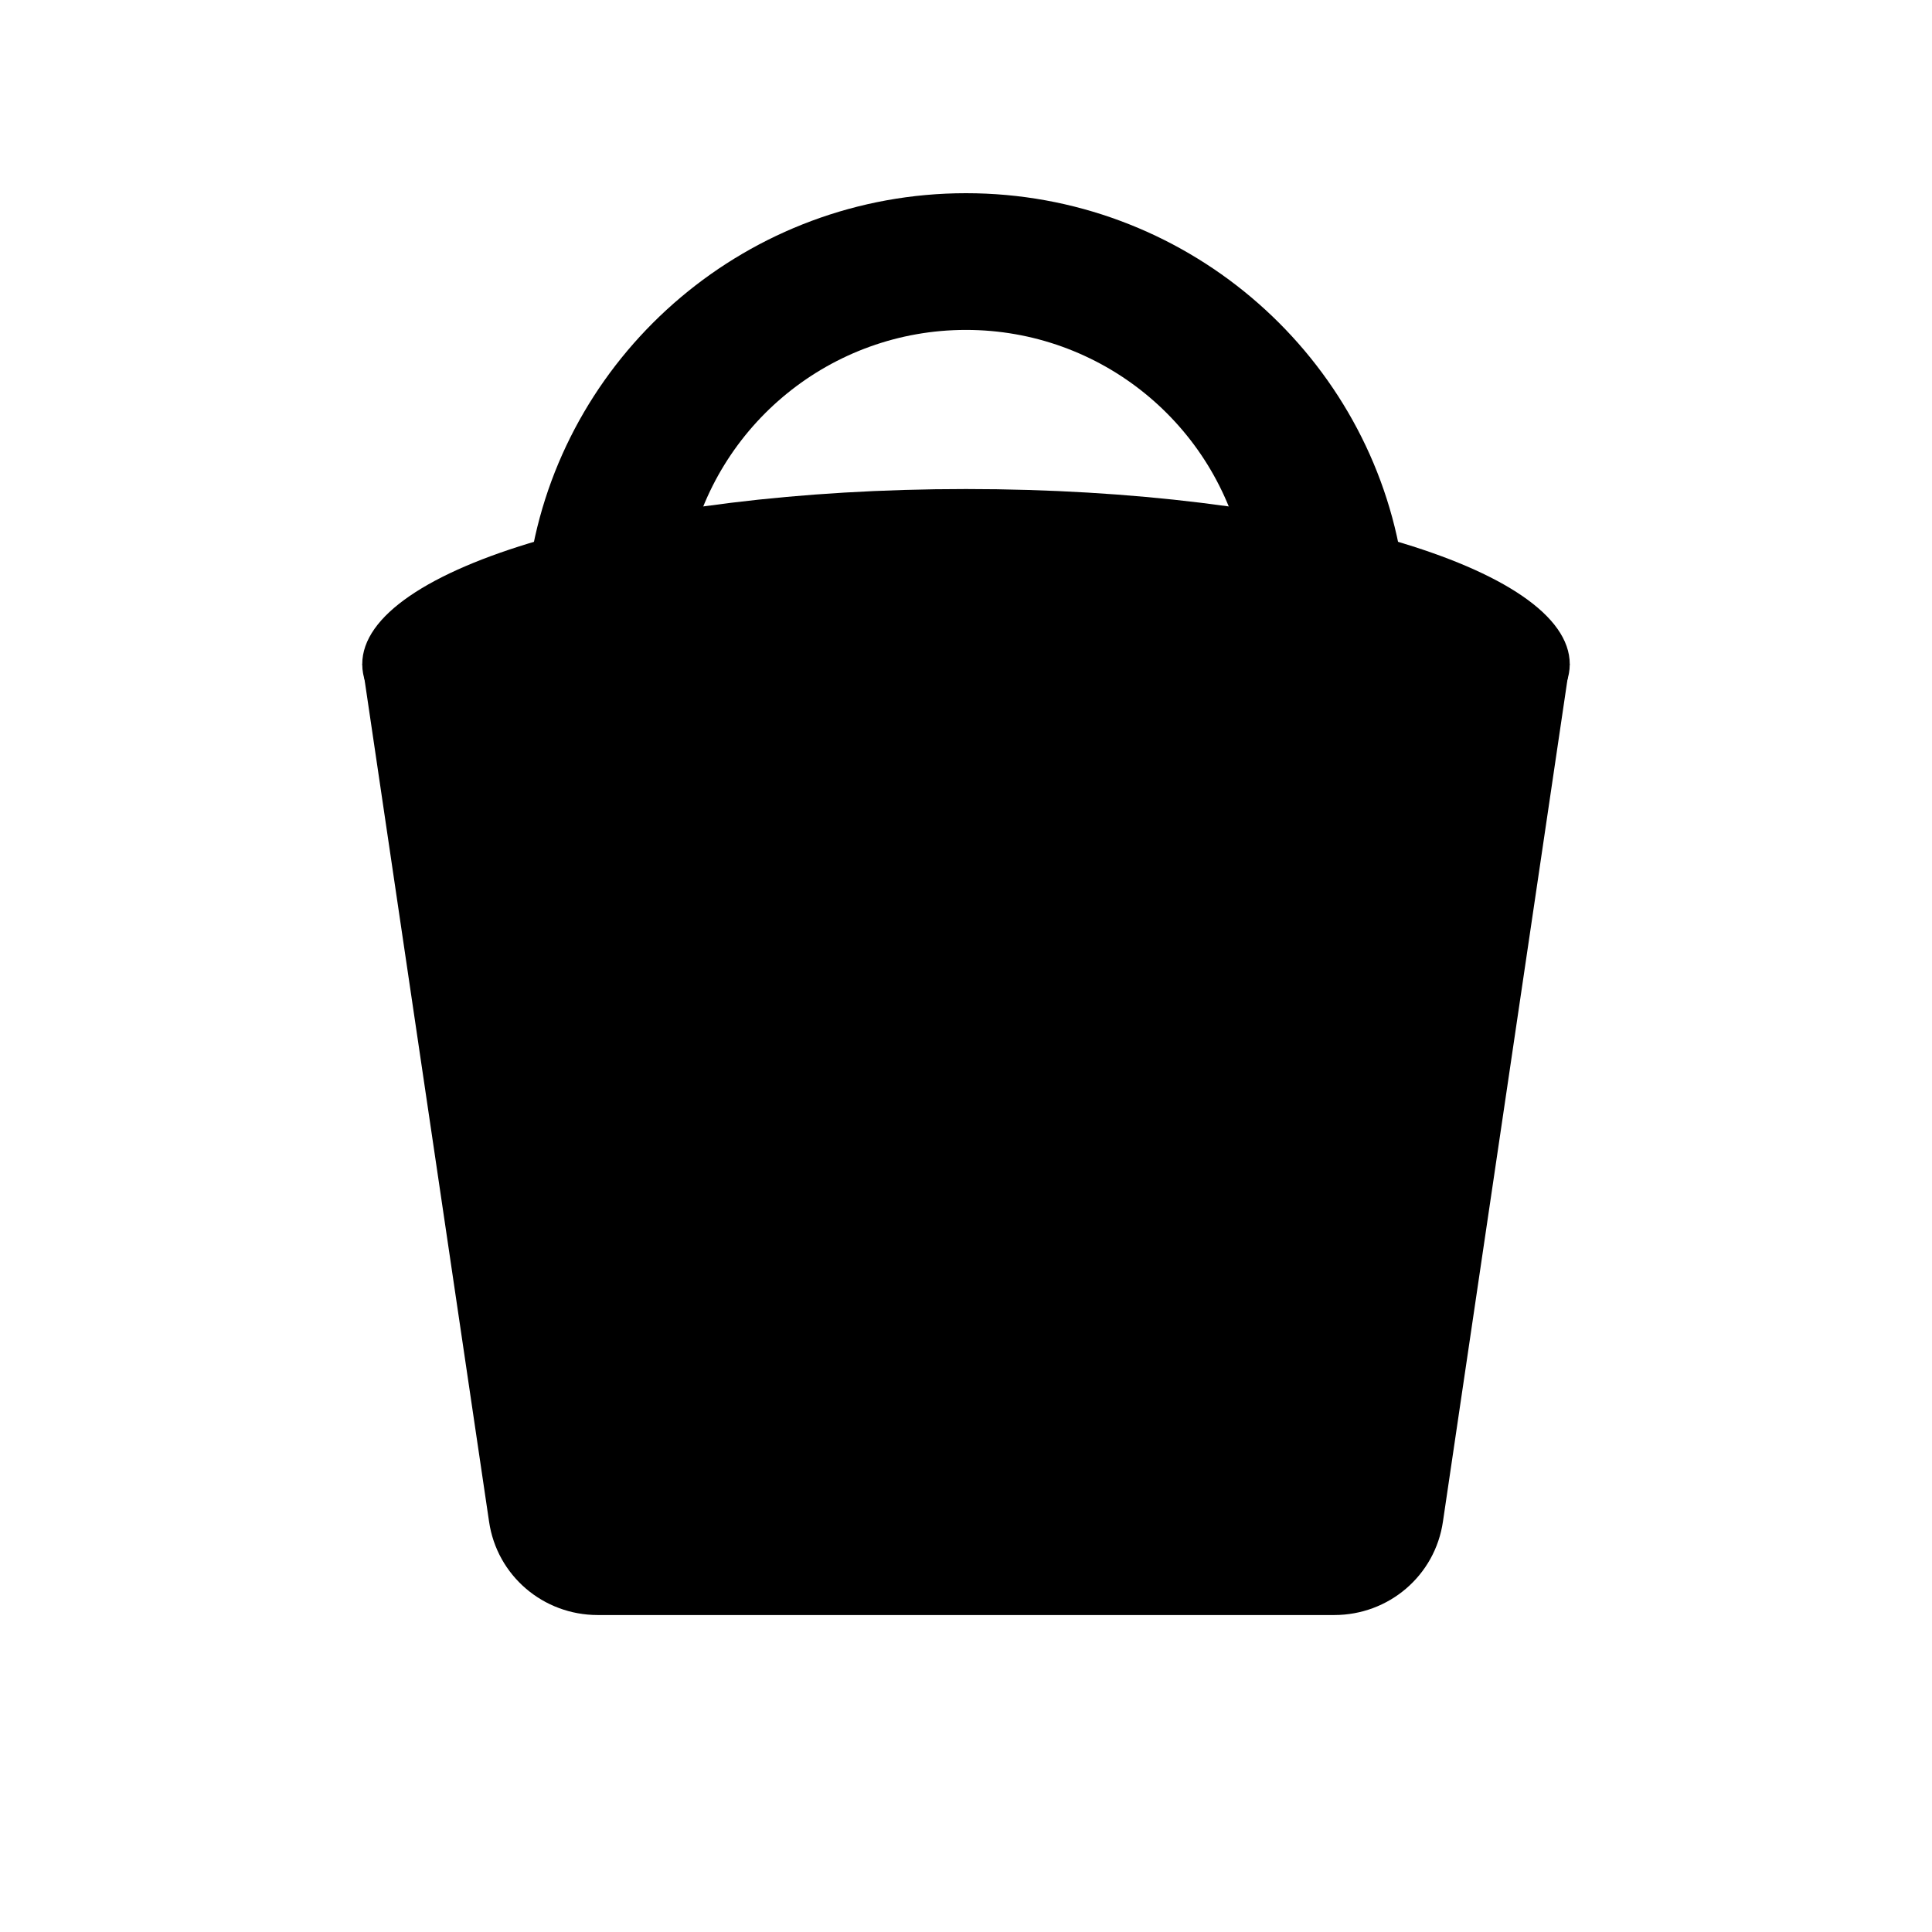
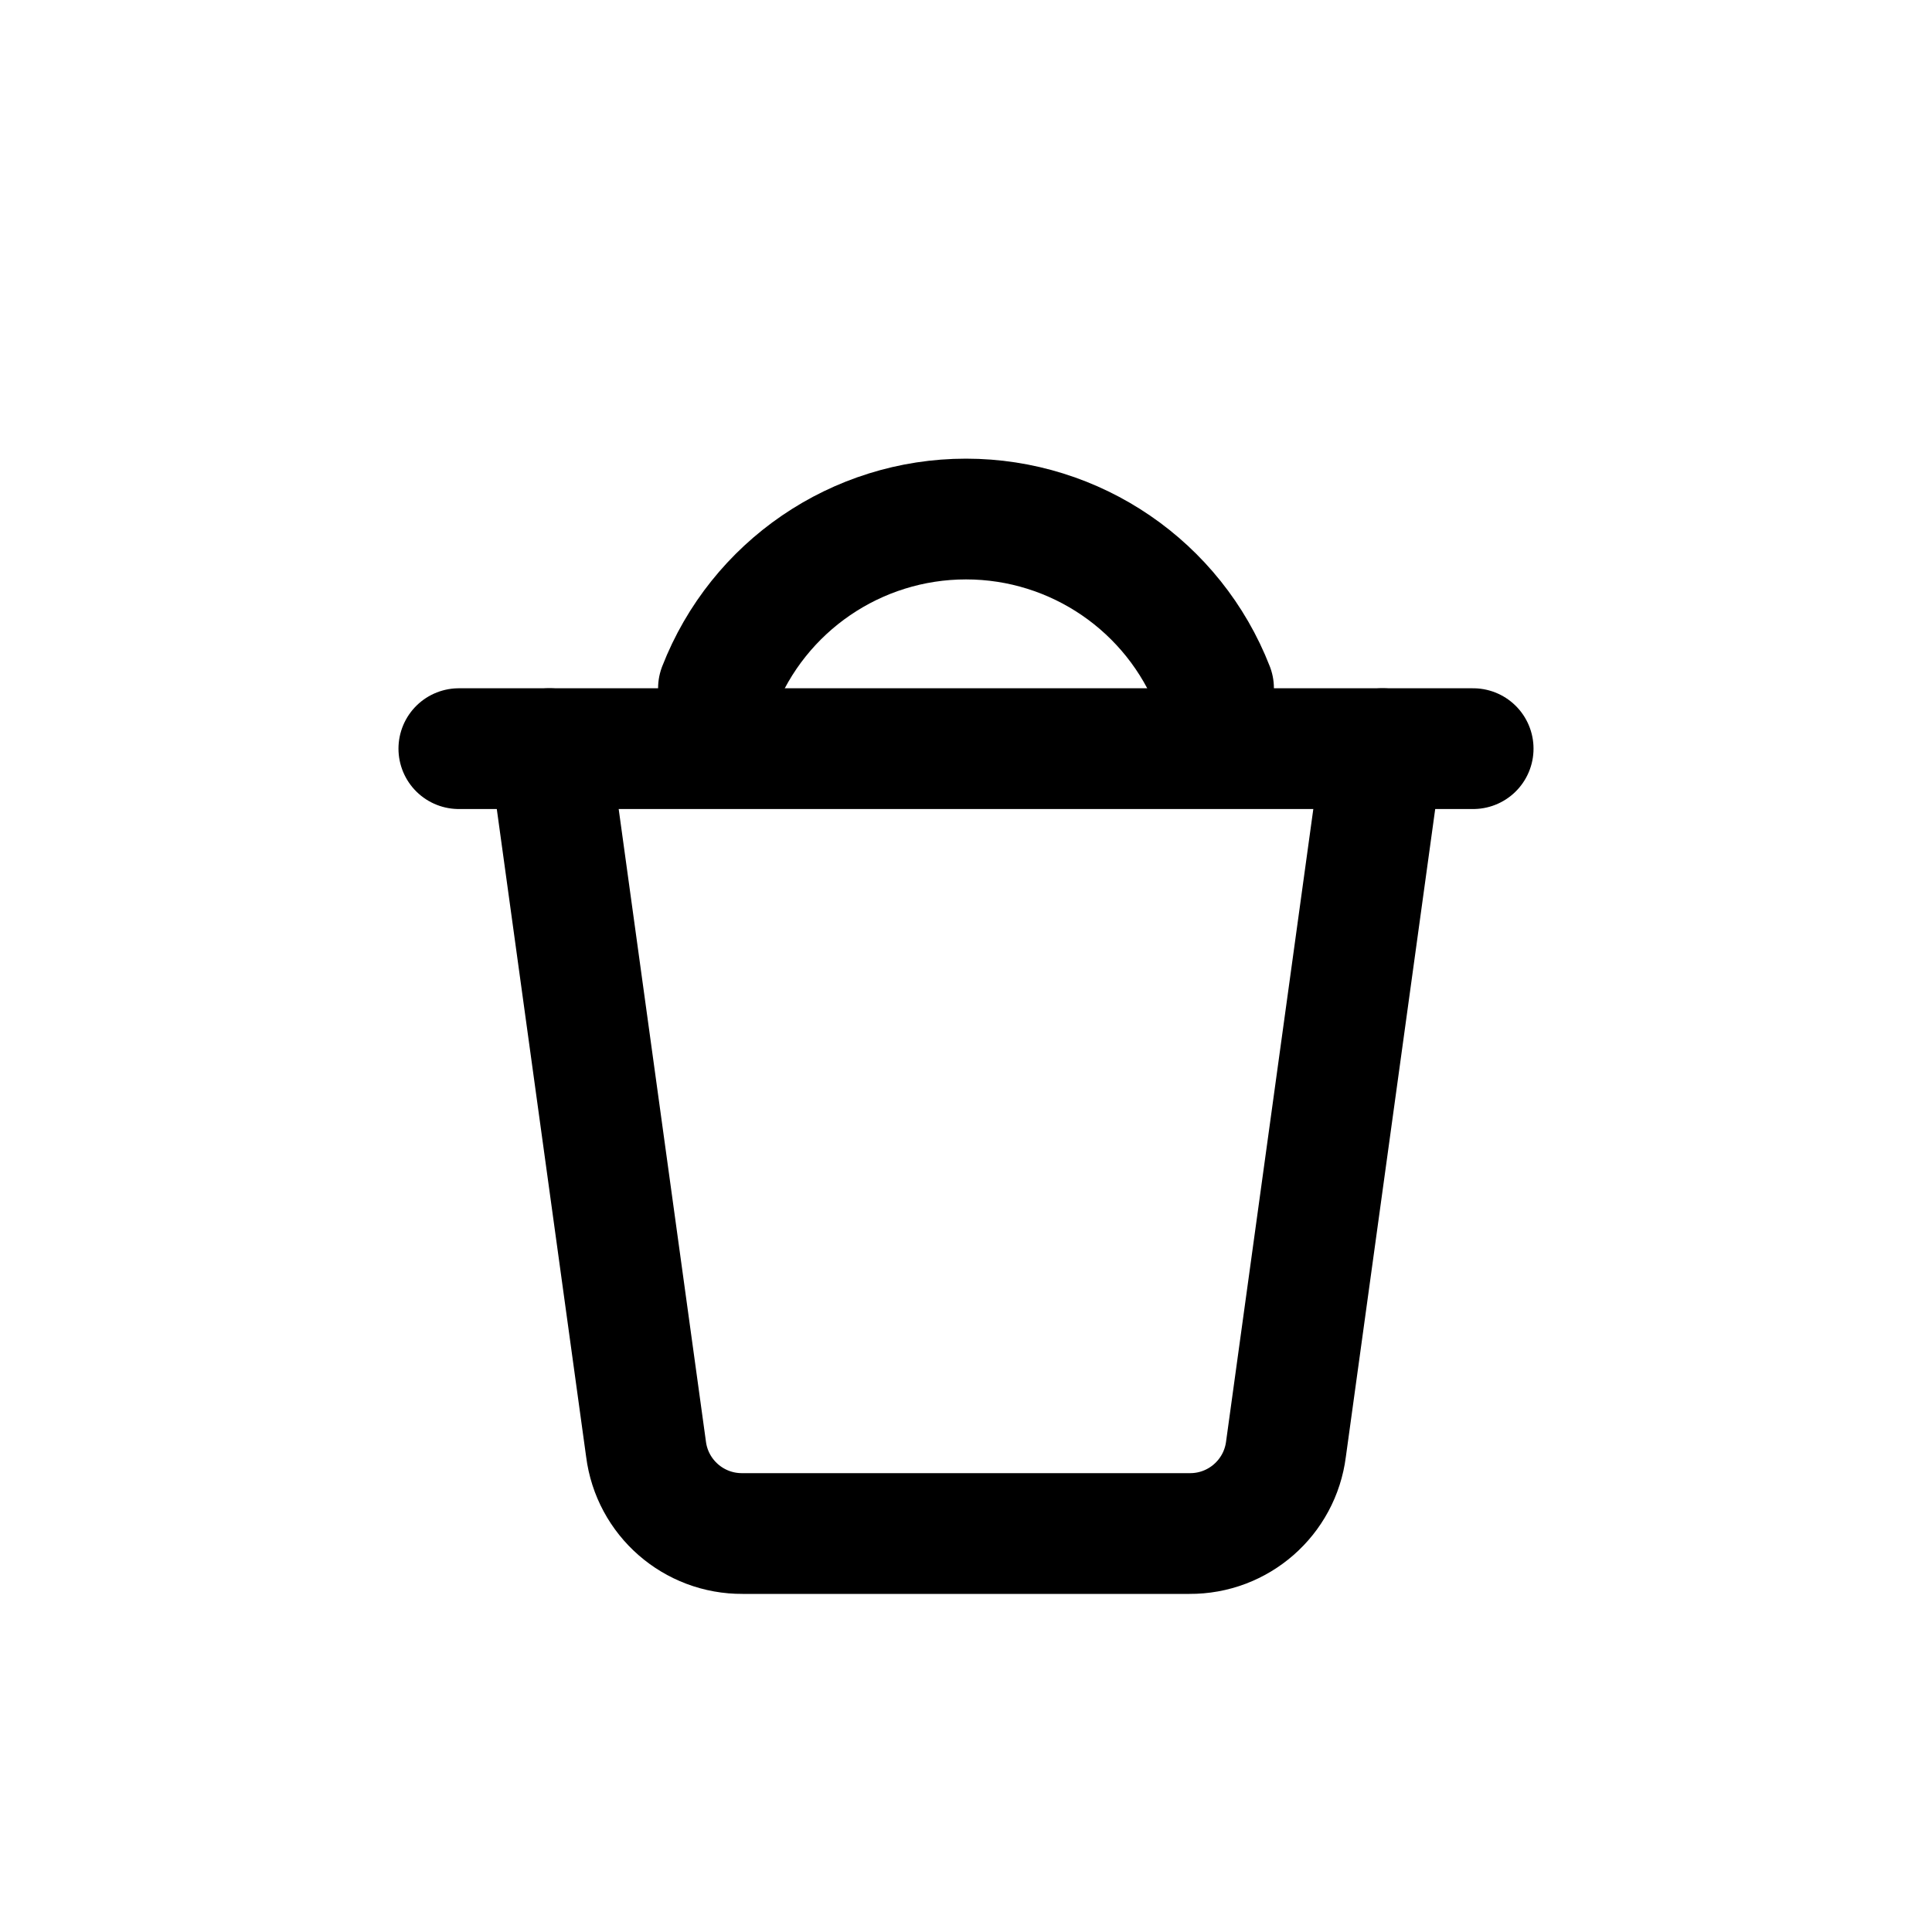
<svg xmlns="http://www.w3.org/2000/svg" viewBox="0 0 32 32" width="32" height="32">
-   <g fill="#000000">
-     <path d="M6 11h20l-2.1 14.2c-.13.9-.9 1.55-1.8 1.55H9.9c-.9 0-1.67-.65-1.8-1.55z" />
-     <ellipse cx="16" cy="11" rx="10" ry="2.9" />
-     <path d="M16 3.2c3.6 0 6.6 2.6 7.2 6h-2.6a4.7 4.7 0 0 0-9.2 0H8.8c.6-3.4 3.6-6 7.2-6z" />
+   <g fill="none" stroke="#000000" stroke-width="2" stroke-linecap="round" stroke-linejoin="round">
+     <path d="M11.9 11.4a4.4 4.4 0 0 1 8.2 0" />
+     <path d="M7.6 12.4h16.8" />
+     <path d="M9.1 12.4 10.7 24a1.6 1.6 0 0 0 1.6 1.4h7.4a1.6 1.6 0 0 0 1.6-1.4l1.6-11.6" />
  </g>
</svg>
